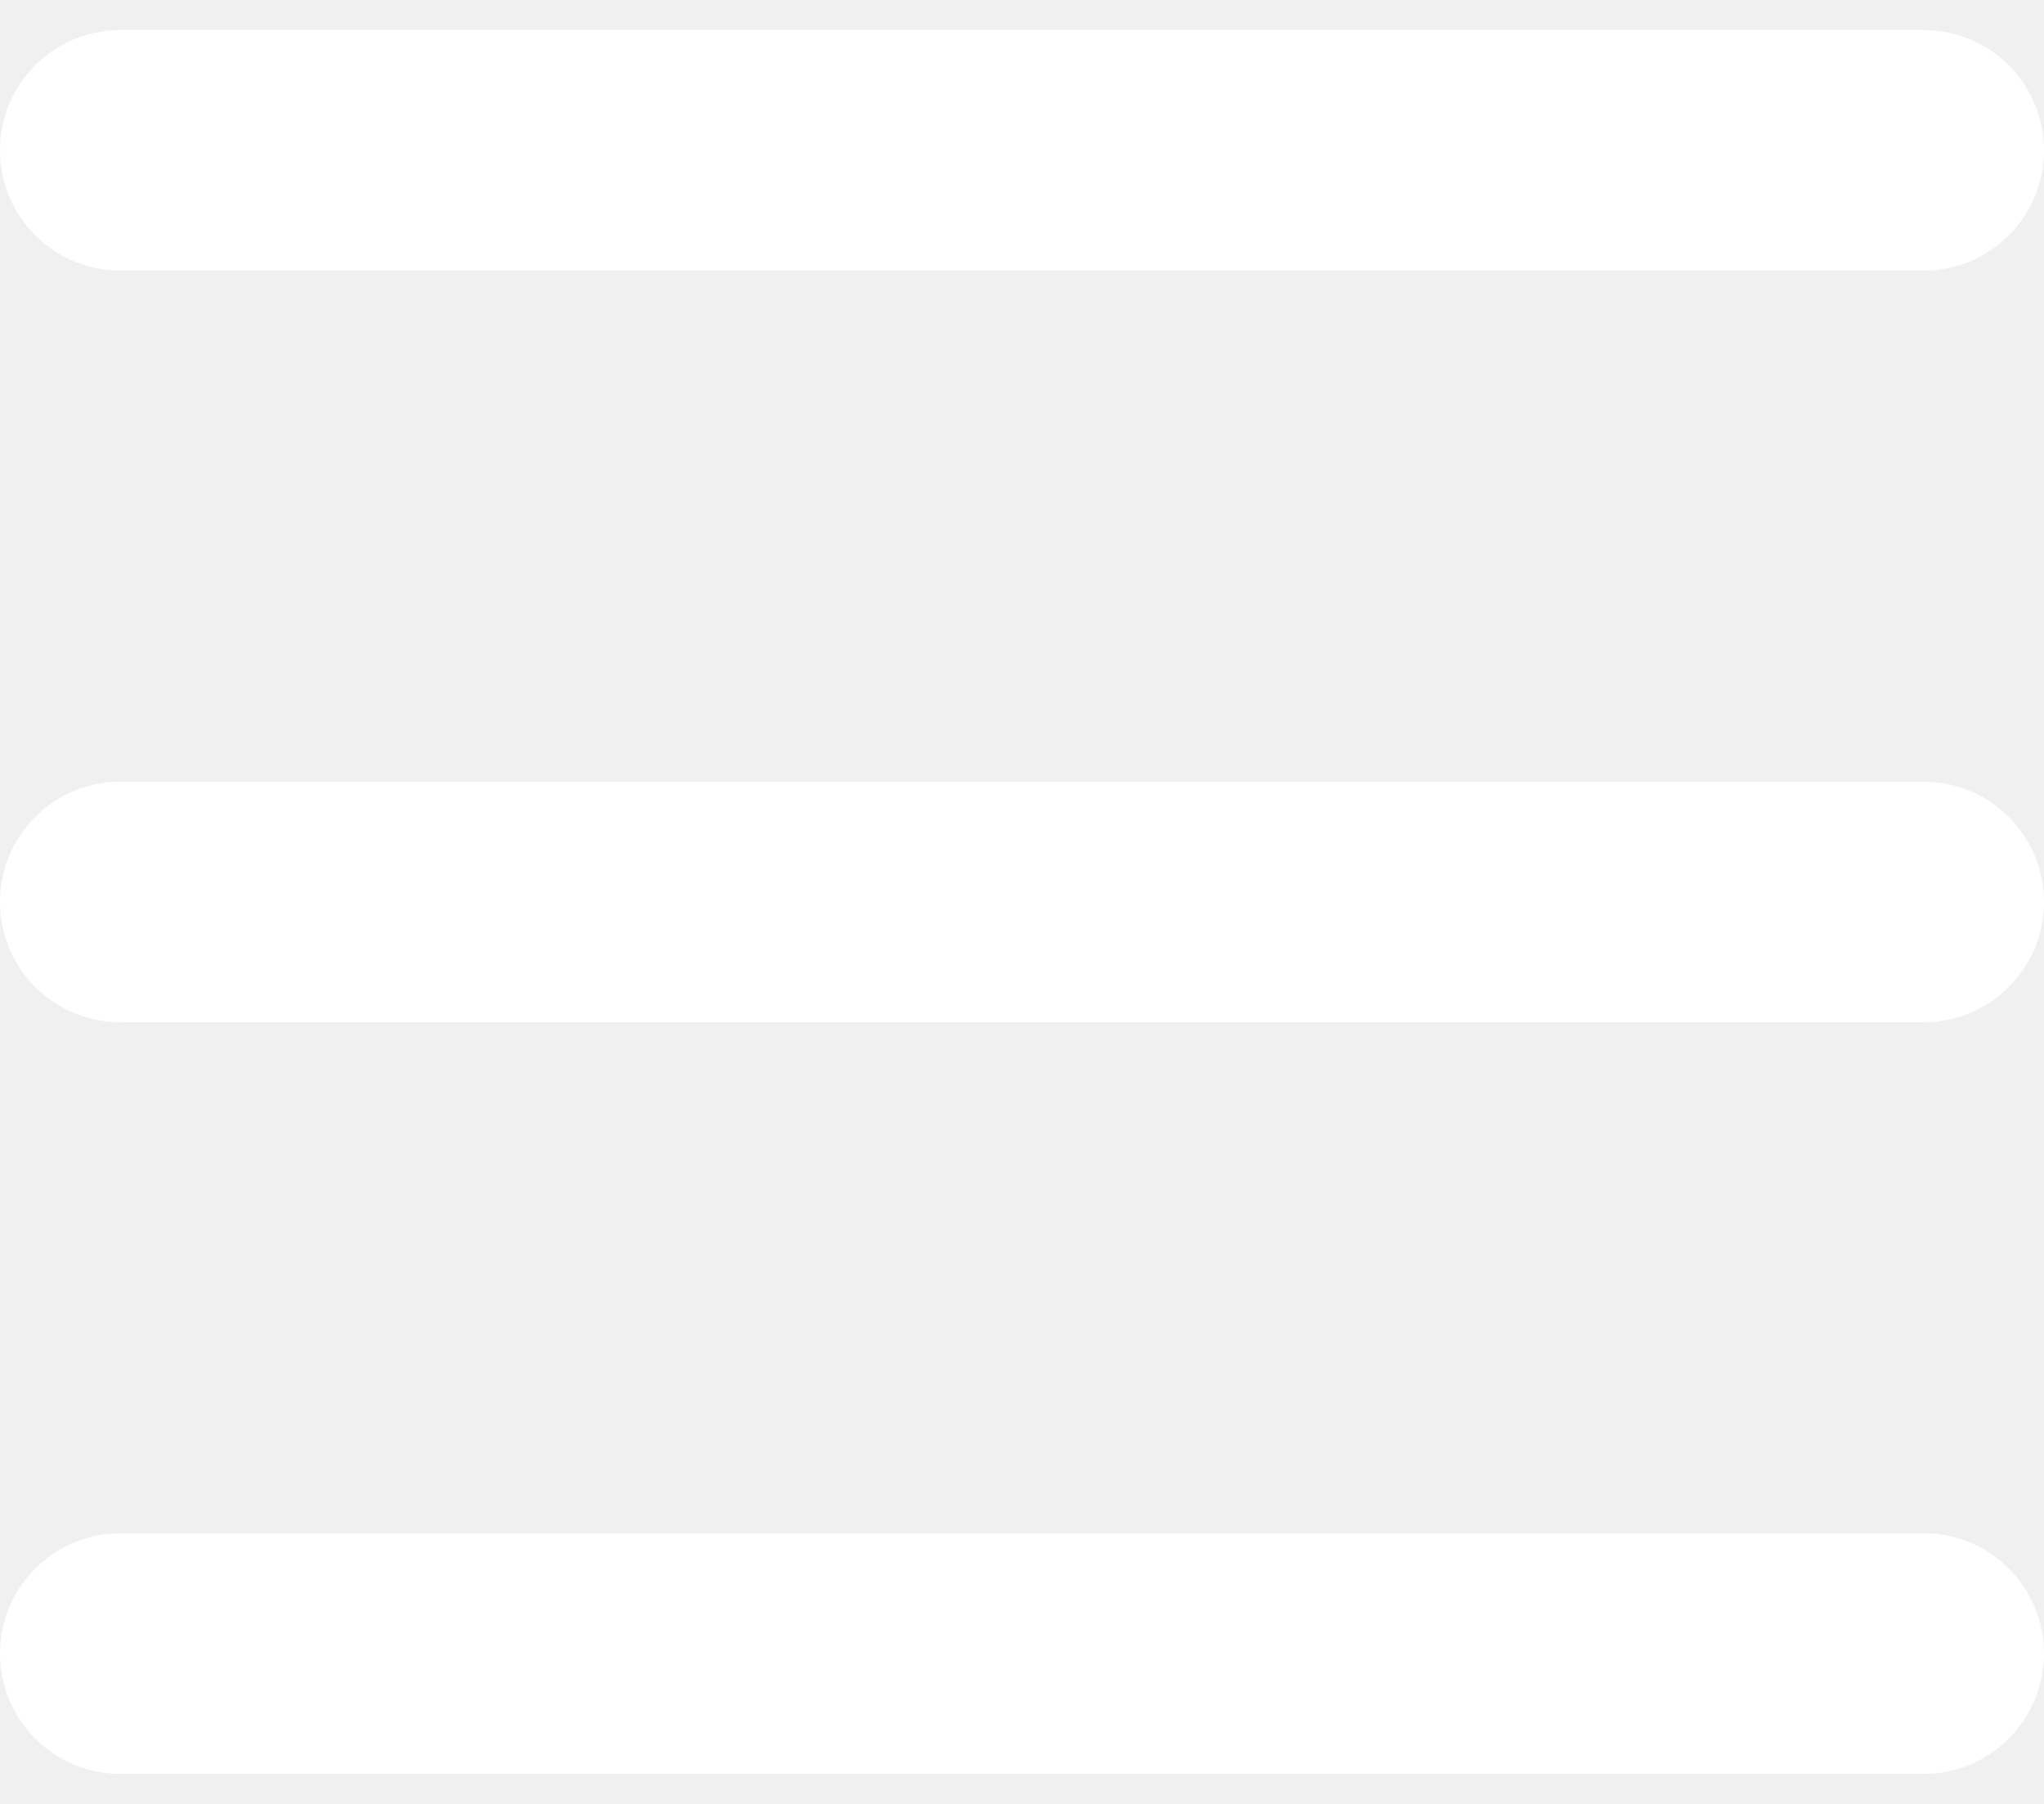
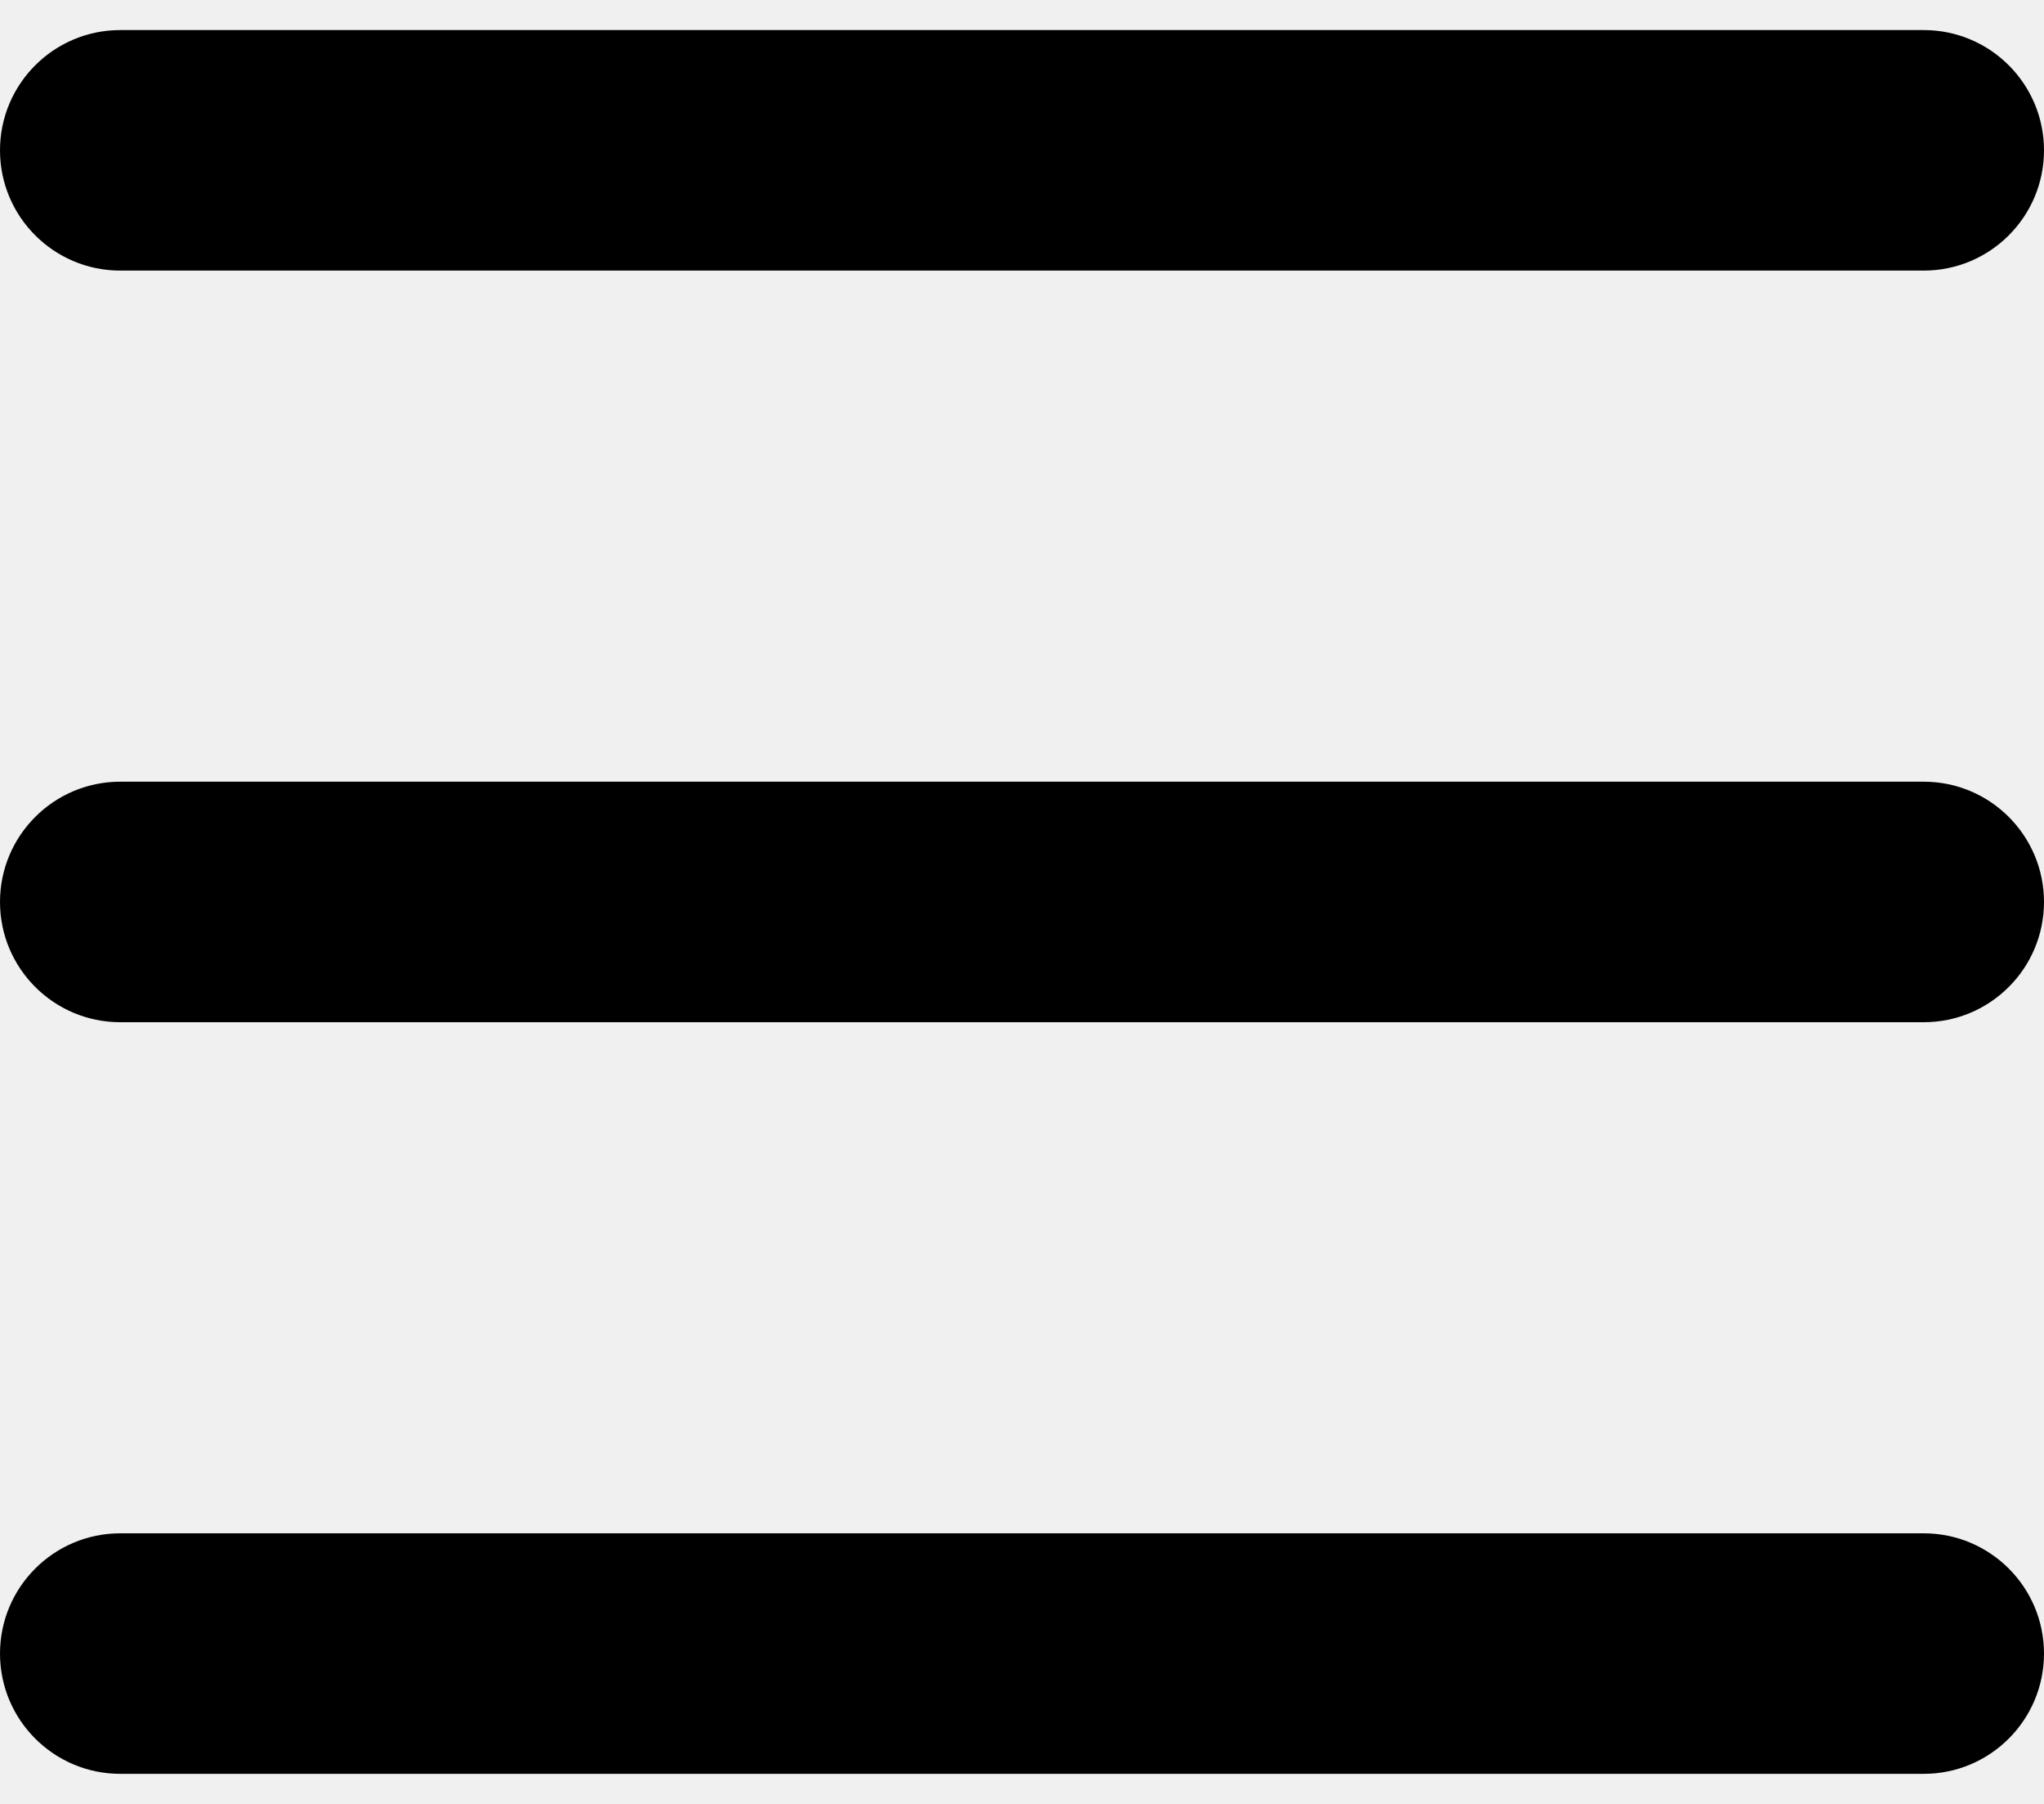
<svg xmlns="http://www.w3.org/2000/svg" width="17" height="15" viewBox="0 0 17 15" fill="none">
-   <path d="M1 6.5C0.448 6.5 0 6.948 0 7.5C0 8.052 0.448 8.5 1 8.5V6.5ZM16 8.5C16.552 8.5 17 8.052 17 7.5C17 6.948 16.552 6.5 16 6.5V8.5ZM1 12.75C0.448 12.75 0 13.198 0 13.75C0 14.302 0.448 14.75 1 14.75V12.75ZM16 14.75C16.552 14.75 17 14.302 17 13.75C17 13.198 16.552 12.75 16 12.75V14.75ZM1 0.25C0.448 0.25 0 0.698 0 1.25C0 1.802 0.448 2.25 1 2.25V0.25ZM16 2.25C16.552 2.25 17 1.802 17 1.25C17 0.698 16.552 0.25 16 0.25V2.25ZM1 8.5H16V6.5H1V8.5ZM1 14.75H16V12.75H1V14.75ZM1 2.25H16V0.25H1V2.25Z" fill="white" />
+   <path d="M1 6.5C0.448 6.5 0 6.948 0 7.5C0 8.052 0.448 8.5 1 8.5V6.5ZM16 8.5C16.552 8.5 17 8.052 17 7.5C17 6.948 16.552 6.5 16 6.5V8.5ZM1 12.75C0.448 12.75 0 13.198 0 13.75C0 14.302 0.448 14.75 1 14.75V12.75ZM16 14.75C16.552 14.75 17 14.302 17 13.75C17 13.198 16.552 12.75 16 12.75V14.75ZM1 0.25C0.448 0.25 0 0.698 0 1.25C0 1.802 0.448 2.25 1 2.25V0.25ZM16 2.25C16.552 2.25 17 1.802 17 1.25C17 0.698 16.552 0.25 16 0.25V2.25ZM1 8.5H16V6.5H1V8.5ZM1 14.75H16V12.75H1V14.75ZM1 2.25H16V0.25H1V2.25Z" fill="currentColor" />
</svg>
